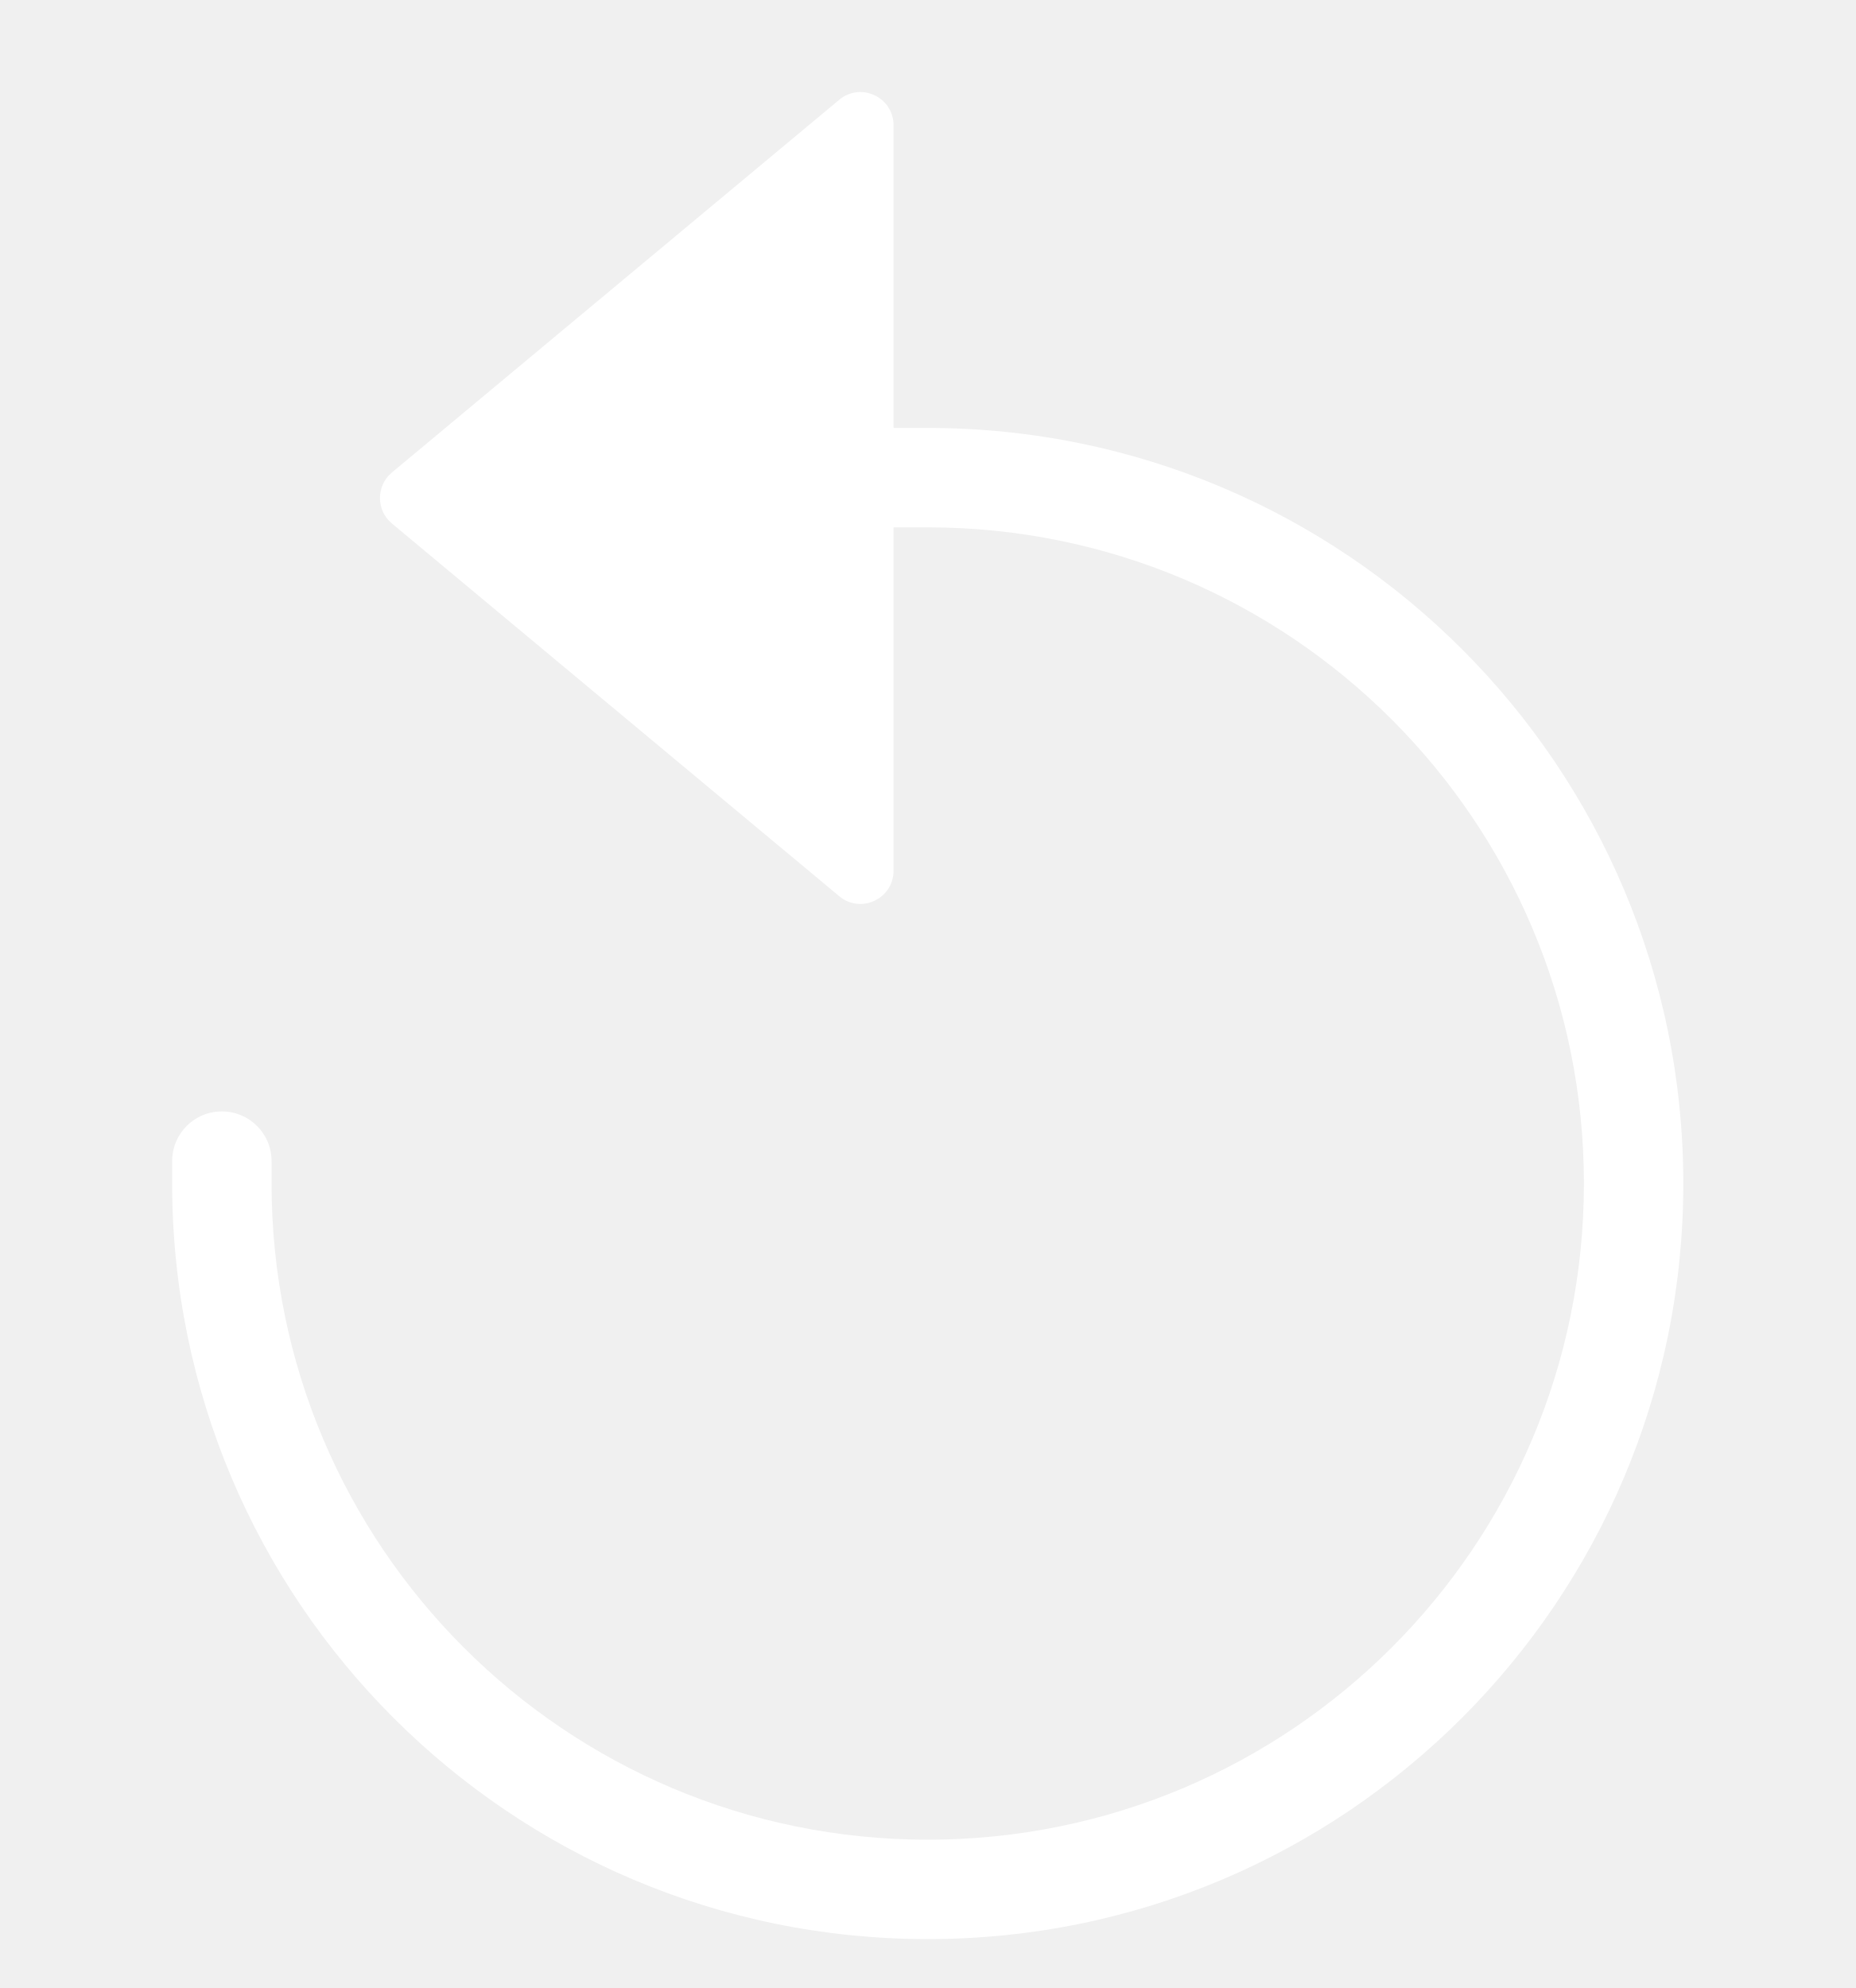
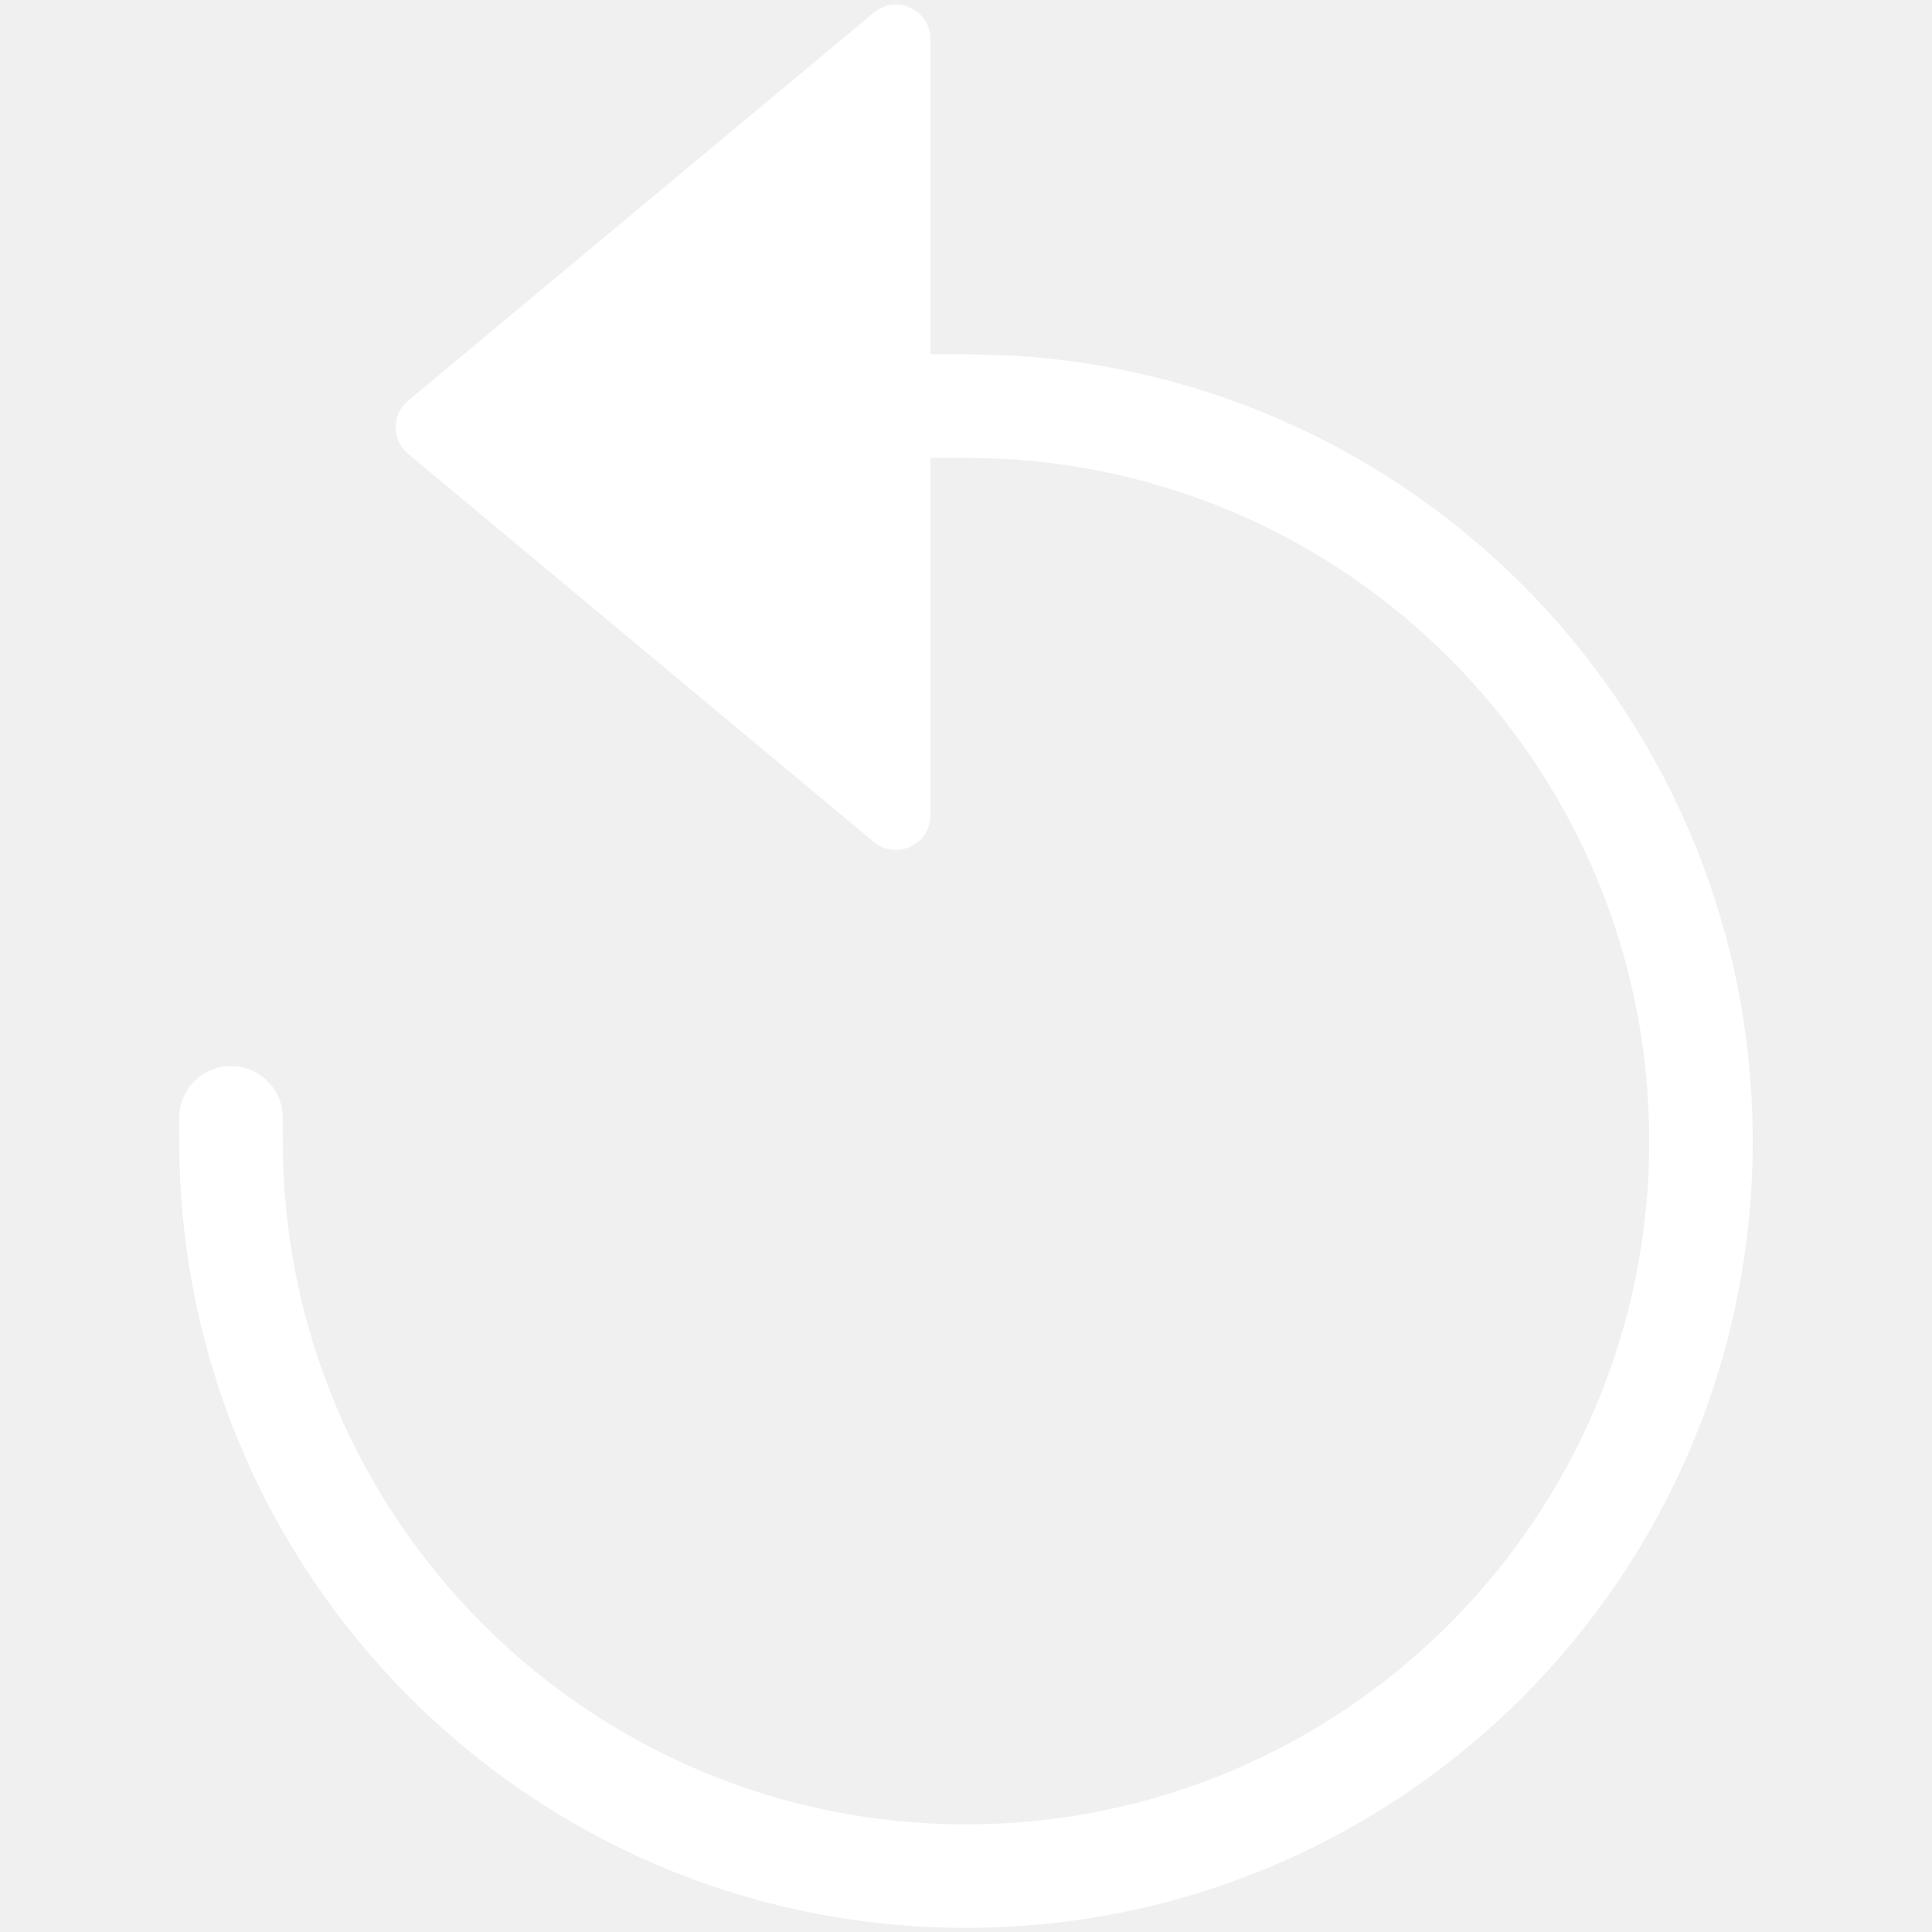
- <svg xmlns="http://www.w3.org/2000/svg" width="14" height="15" viewBox="0 0 14 15" fill="none">
-   <g clip-path="url(#clip0_3709_10953)">
-     <path d="M2.957 3.95C2.837 3.85 2.837 3.665 2.957 3.565L6.332 0.753C6.495 0.617 6.742 0.733 6.742 0.945V6.57C6.742 6.782 6.495 6.898 6.332 6.762L2.957 3.95Z" fill="white" />
-     <path d="M2.049 8.761C2.049 8.553 1.881 8.386 1.674 8.386C1.466 8.386 1.299 8.553 1.299 8.761H2.049ZM1.299 8.761V8.93H2.049V8.761H1.299ZM7 3.229H6.413V3.979H7V3.229ZM12.701 8.93C12.701 5.781 10.149 3.229 7 3.229V3.979C9.735 3.979 11.951 6.195 11.951 8.93H12.701ZM7 14.631C10.149 14.631 12.701 12.079 12.701 8.93H11.951C11.951 11.664 9.735 13.881 7 13.881V14.631ZM1.299 8.93C1.299 12.079 3.851 14.631 7 14.631V13.881C4.265 13.881 2.049 11.664 2.049 8.93H1.299Z" fill="white" />
-   </g>
-   <defs>
-     <clipPath id="clip0_3709_10953">
-       <rect width="14" height="14" fill="white" transform="translate(0 0.661133)" />
-     </clipPath>
-   </defs>
+ <svg xmlns="http://www.w3.org/2000/svg" width="14" height="14" viewBox="0 0 14 14" fill="none">
+   <path d="M6.332 0.092C6.495 -0.044 6.742 0.071 6.742 0.283V2.567H7L7.294 2.575C10.306 2.728 12.701 5.218 12.701 8.269C12.701 11.417 10.149 13.97 7 13.97C3.851 13.97 1.299 11.417 1.299 8.269V8.1C1.299 7.893 1.467 7.725 1.674 7.725C1.881 7.725 2.049 7.893 2.049 8.1V8.269C2.049 11.003 4.266 13.22 7 13.22C9.734 13.22 11.951 11.003 11.951 8.269C11.951 5.62 9.871 3.457 7.255 3.324L7 3.317H6.742V5.909C6.742 6.121 6.495 6.236 6.332 6.101L2.957 3.288C2.837 3.188 2.837 3.004 2.957 2.904L6.332 0.092Z" fill="white" />
</svg>
